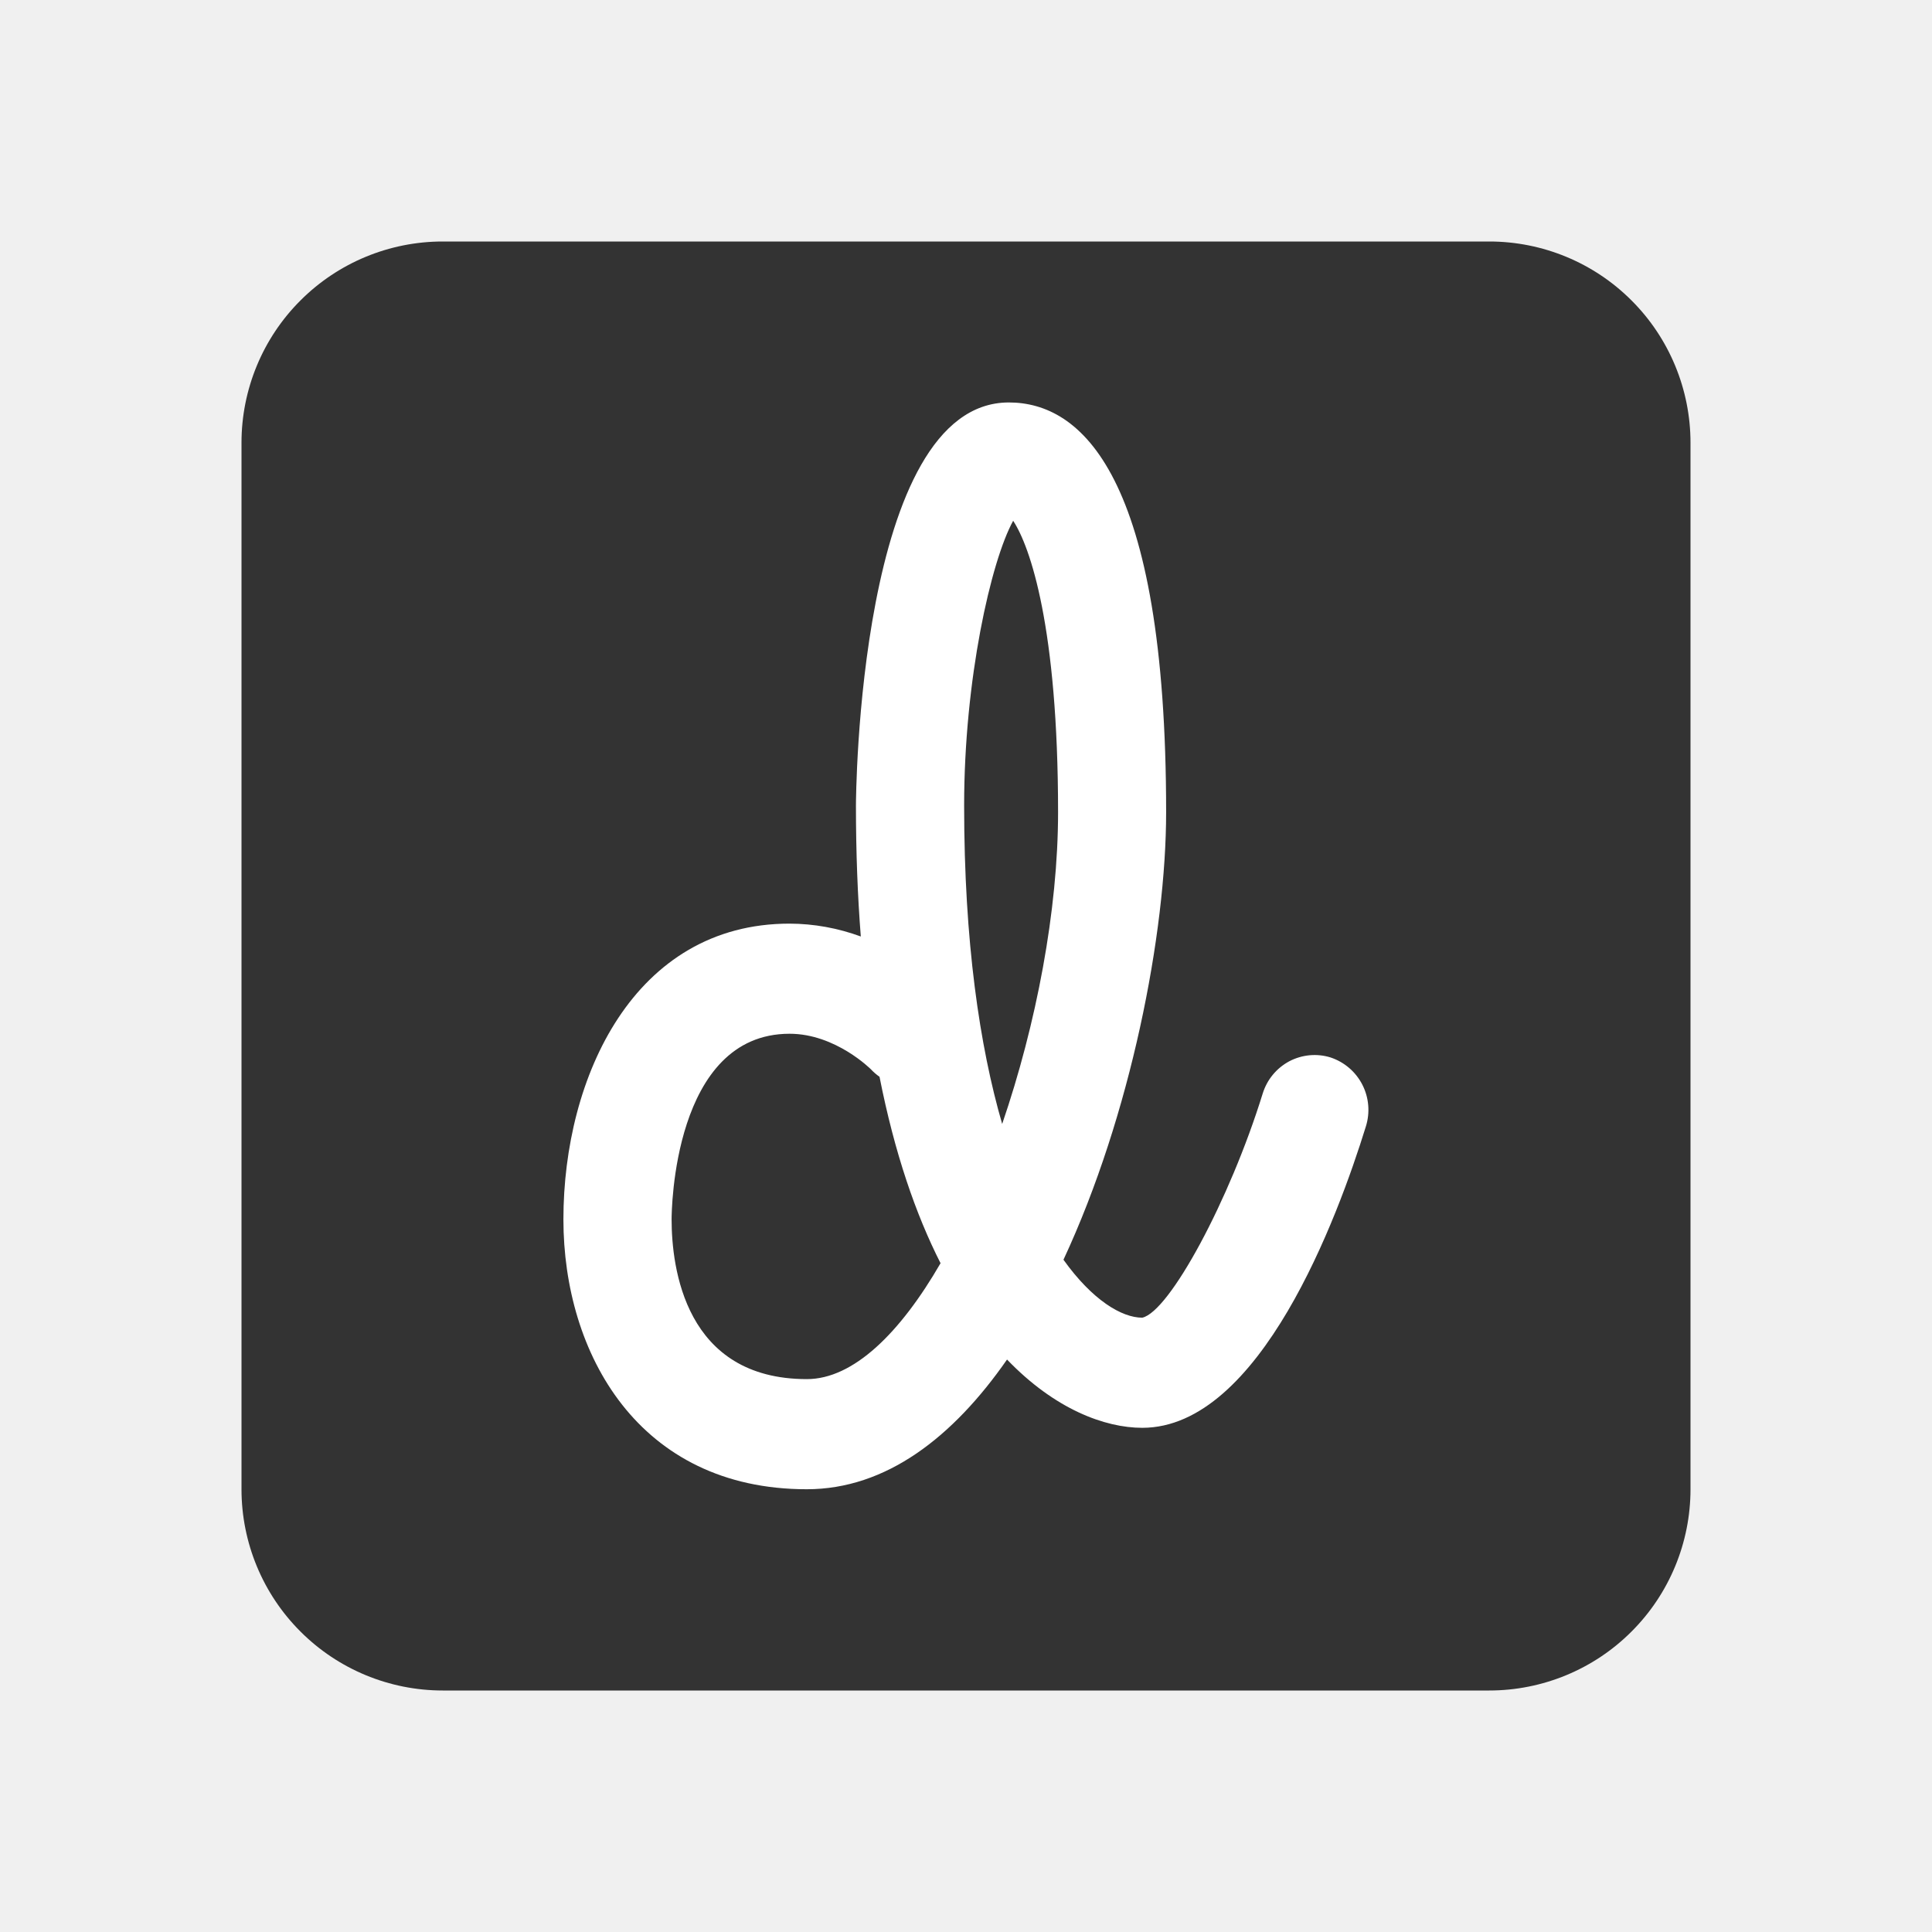
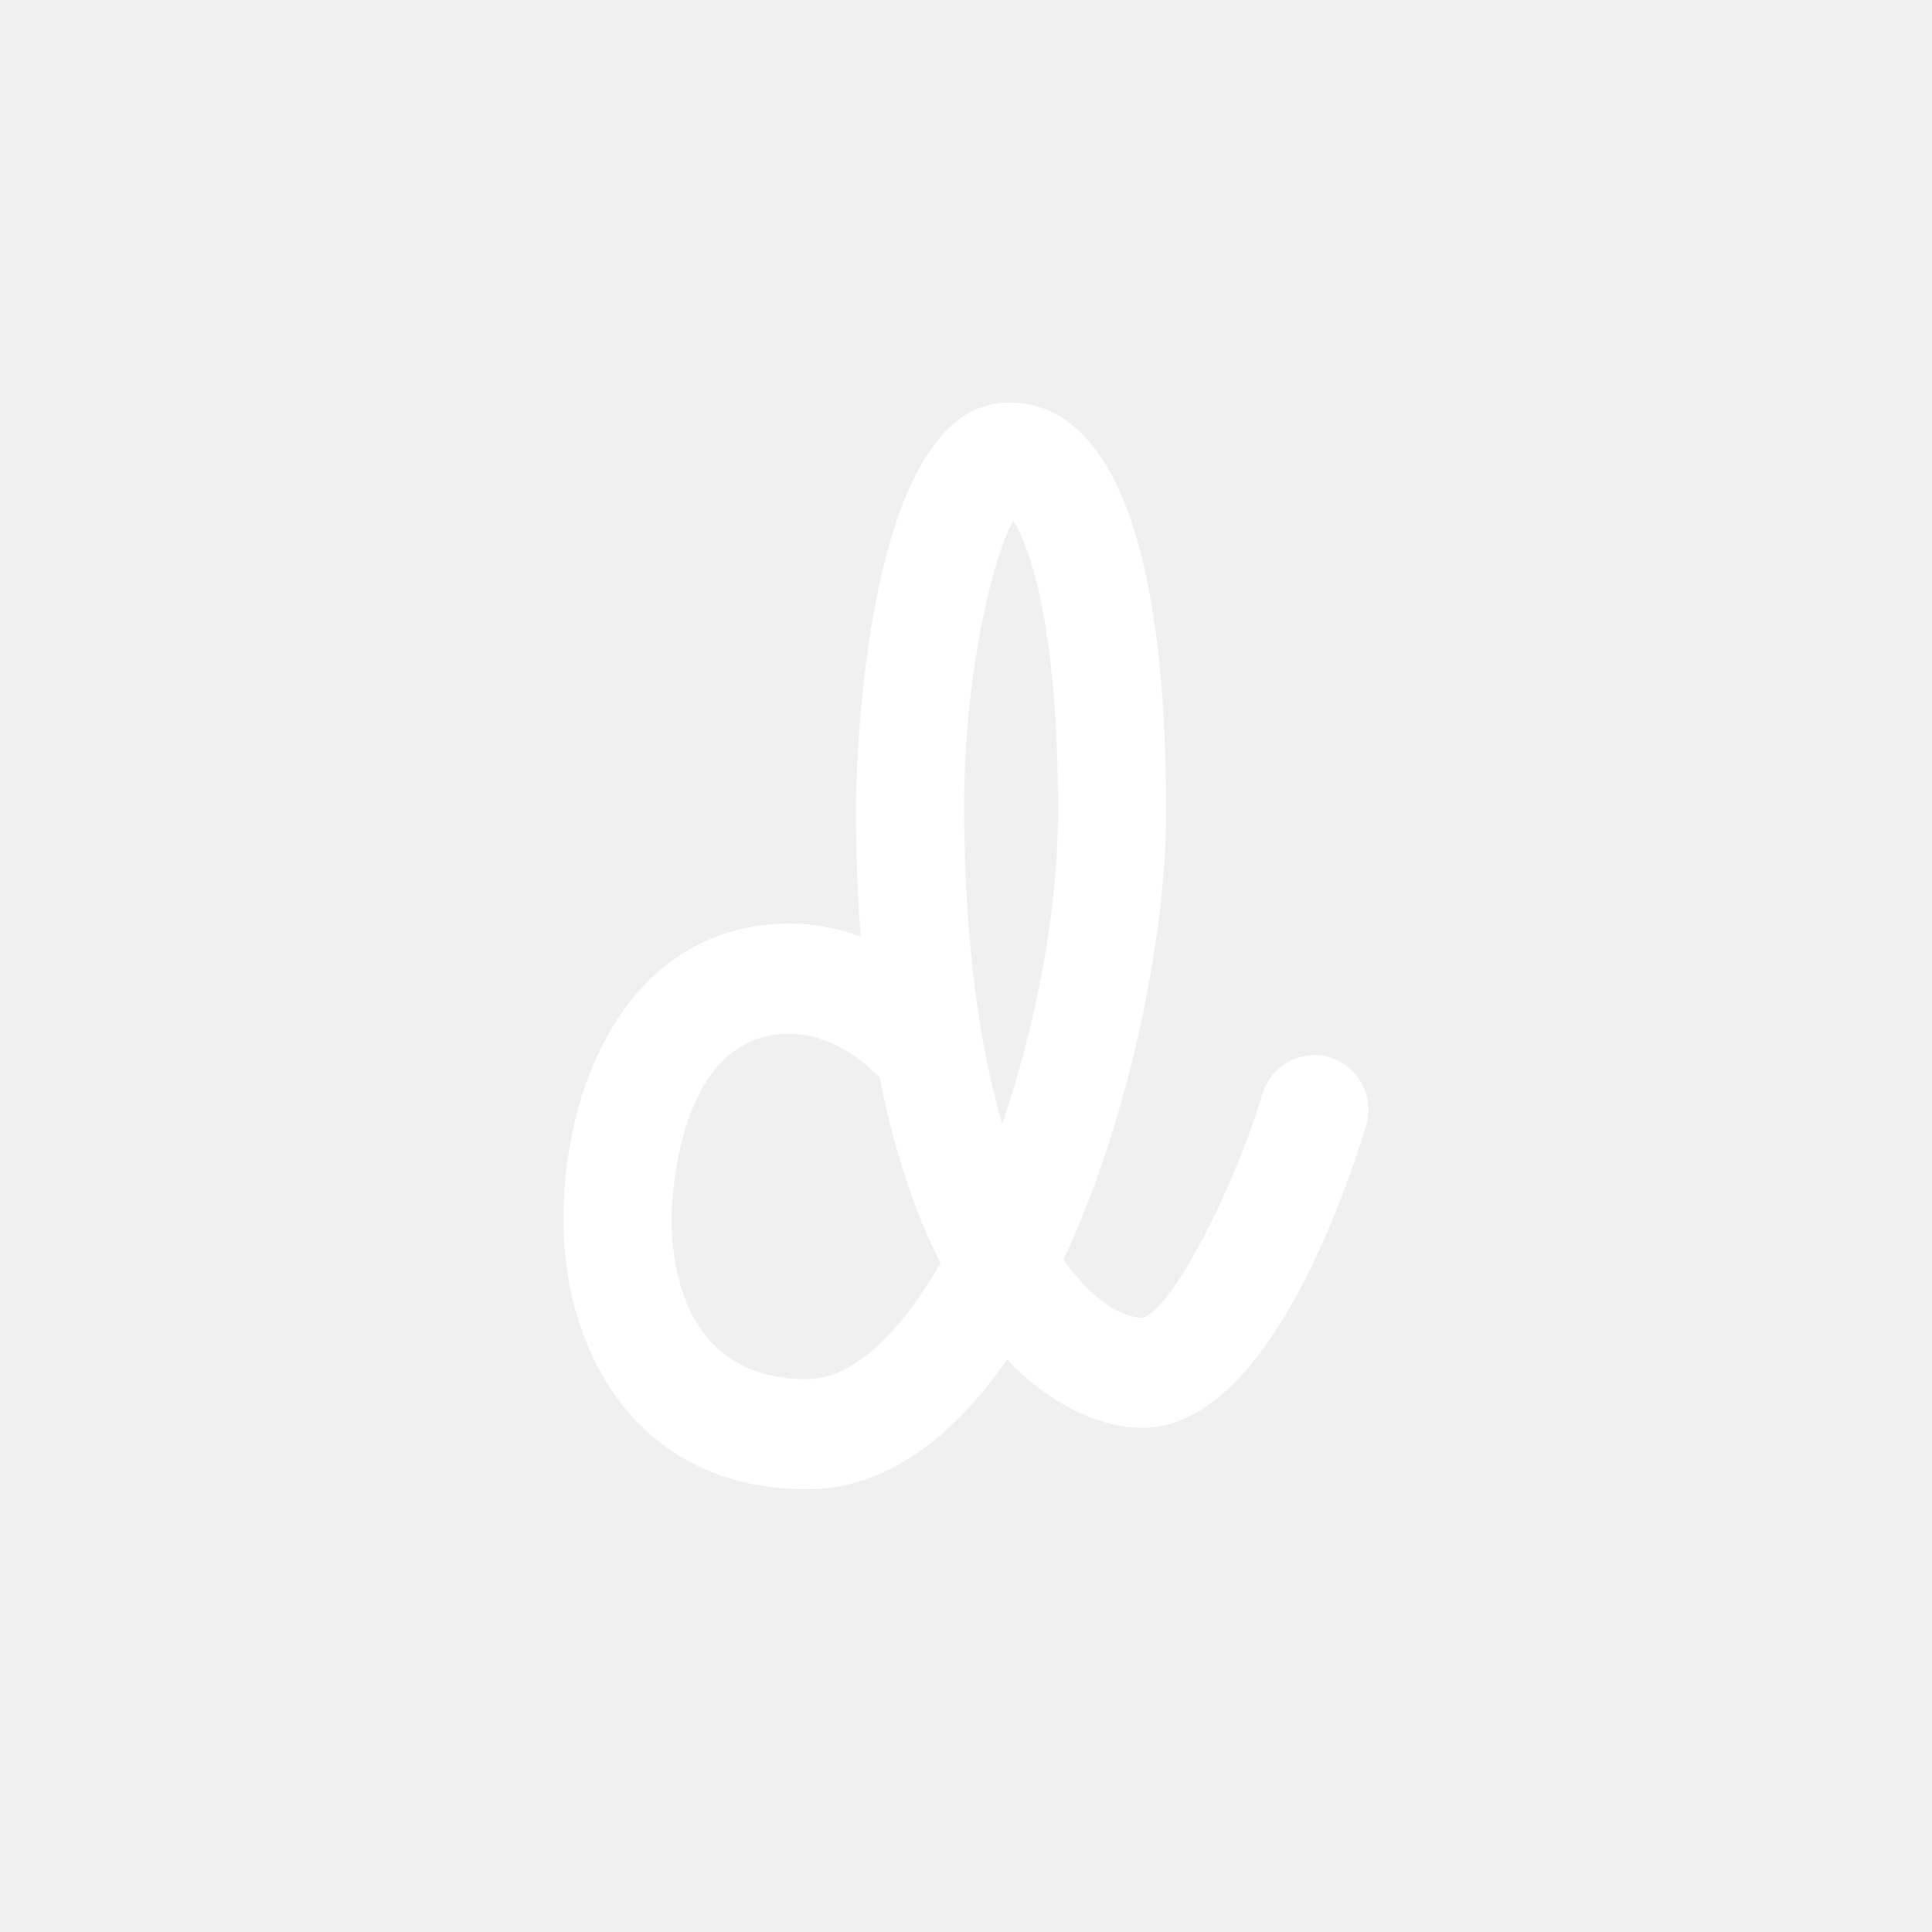
<svg xmlns="http://www.w3.org/2000/svg" width="29" height="29" viewBox="0 0 29 29" fill="none">
-   <path d="M25.375 22.354C25.375 23.155 25.057 23.924 24.49 24.49C23.924 25.057 23.155 25.375 22.354 25.375H6.646C5.845 25.375 5.076 25.057 4.51 24.49C3.943 23.924 3.625 23.155 3.625 22.354V6.646C3.625 5.845 3.943 5.076 4.51 4.51C5.076 3.943 5.845 3.625 6.646 3.625H22.354C23.155 3.625 23.924 3.943 24.49 4.51C25.057 5.076 25.375 5.845 25.375 6.646V22.354Z" fill="#333333" />
+   <path d="M25.375 22.354C25.375 23.155 25.057 23.924 24.49 24.49C23.924 25.057 23.155 25.375 22.354 25.375H6.646C5.845 25.375 5.076 25.057 4.51 24.49C3.943 23.924 3.625 23.155 3.625 22.354V6.646C3.625 5.845 3.943 5.076 4.51 4.51C5.076 3.943 5.845 3.625 6.646 3.625H22.354C23.155 3.625 23.924 3.943 24.49 4.51C25.057 5.076 25.375 5.845 25.375 6.646V22.354Z" fill="#1a1b1f333" />
  <path d="M19.973 15.873C19.871 15.841 19.763 15.83 19.656 15.84C19.55 15.85 19.446 15.881 19.351 15.931C19.257 15.982 19.173 16.05 19.105 16.133C19.037 16.215 18.986 16.311 18.954 16.413C18.457 18.019 17.555 19.687 17.146 19.779C16.84 19.779 16.399 19.519 15.963 18.909C16.975 16.737 17.504 14.011 17.504 12.191C17.504 7.109 16.221 6.041 15.143 6.041C12.873 6.041 12.848 12.03 12.848 12.09C12.848 12.794 12.873 13.448 12.921 14.057C12.578 13.931 12.216 13.865 11.851 13.864C9.519 13.864 8.457 16.166 8.457 18.303C8.457 20.317 9.587 22.354 12.11 22.354C13.301 22.354 14.305 21.573 15.116 20.407C15.833 21.154 16.585 21.432 17.146 21.432C18.912 21.432 20.081 18.271 20.502 16.909C20.567 16.702 20.549 16.477 20.45 16.283C20.351 16.089 20.18 15.942 19.973 15.873ZM12.111 20.701C10.28 20.701 10.081 19.024 10.081 18.303C10.081 18.189 10.102 15.517 11.852 15.517C12.544 15.517 13.074 16.052 13.074 16.052C13.113 16.094 13.157 16.131 13.202 16.163C13.429 17.313 13.748 18.233 14.118 18.961C13.511 20.011 12.809 20.701 12.111 20.701ZM15.043 16.871C14.705 15.705 14.472 14.14 14.472 12.09C14.472 10.201 14.874 8.424 15.208 7.817C15.464 8.206 15.882 9.418 15.882 12.191C15.882 13.663 15.556 15.373 15.043 16.871Z" fill="white" />
</svg>
